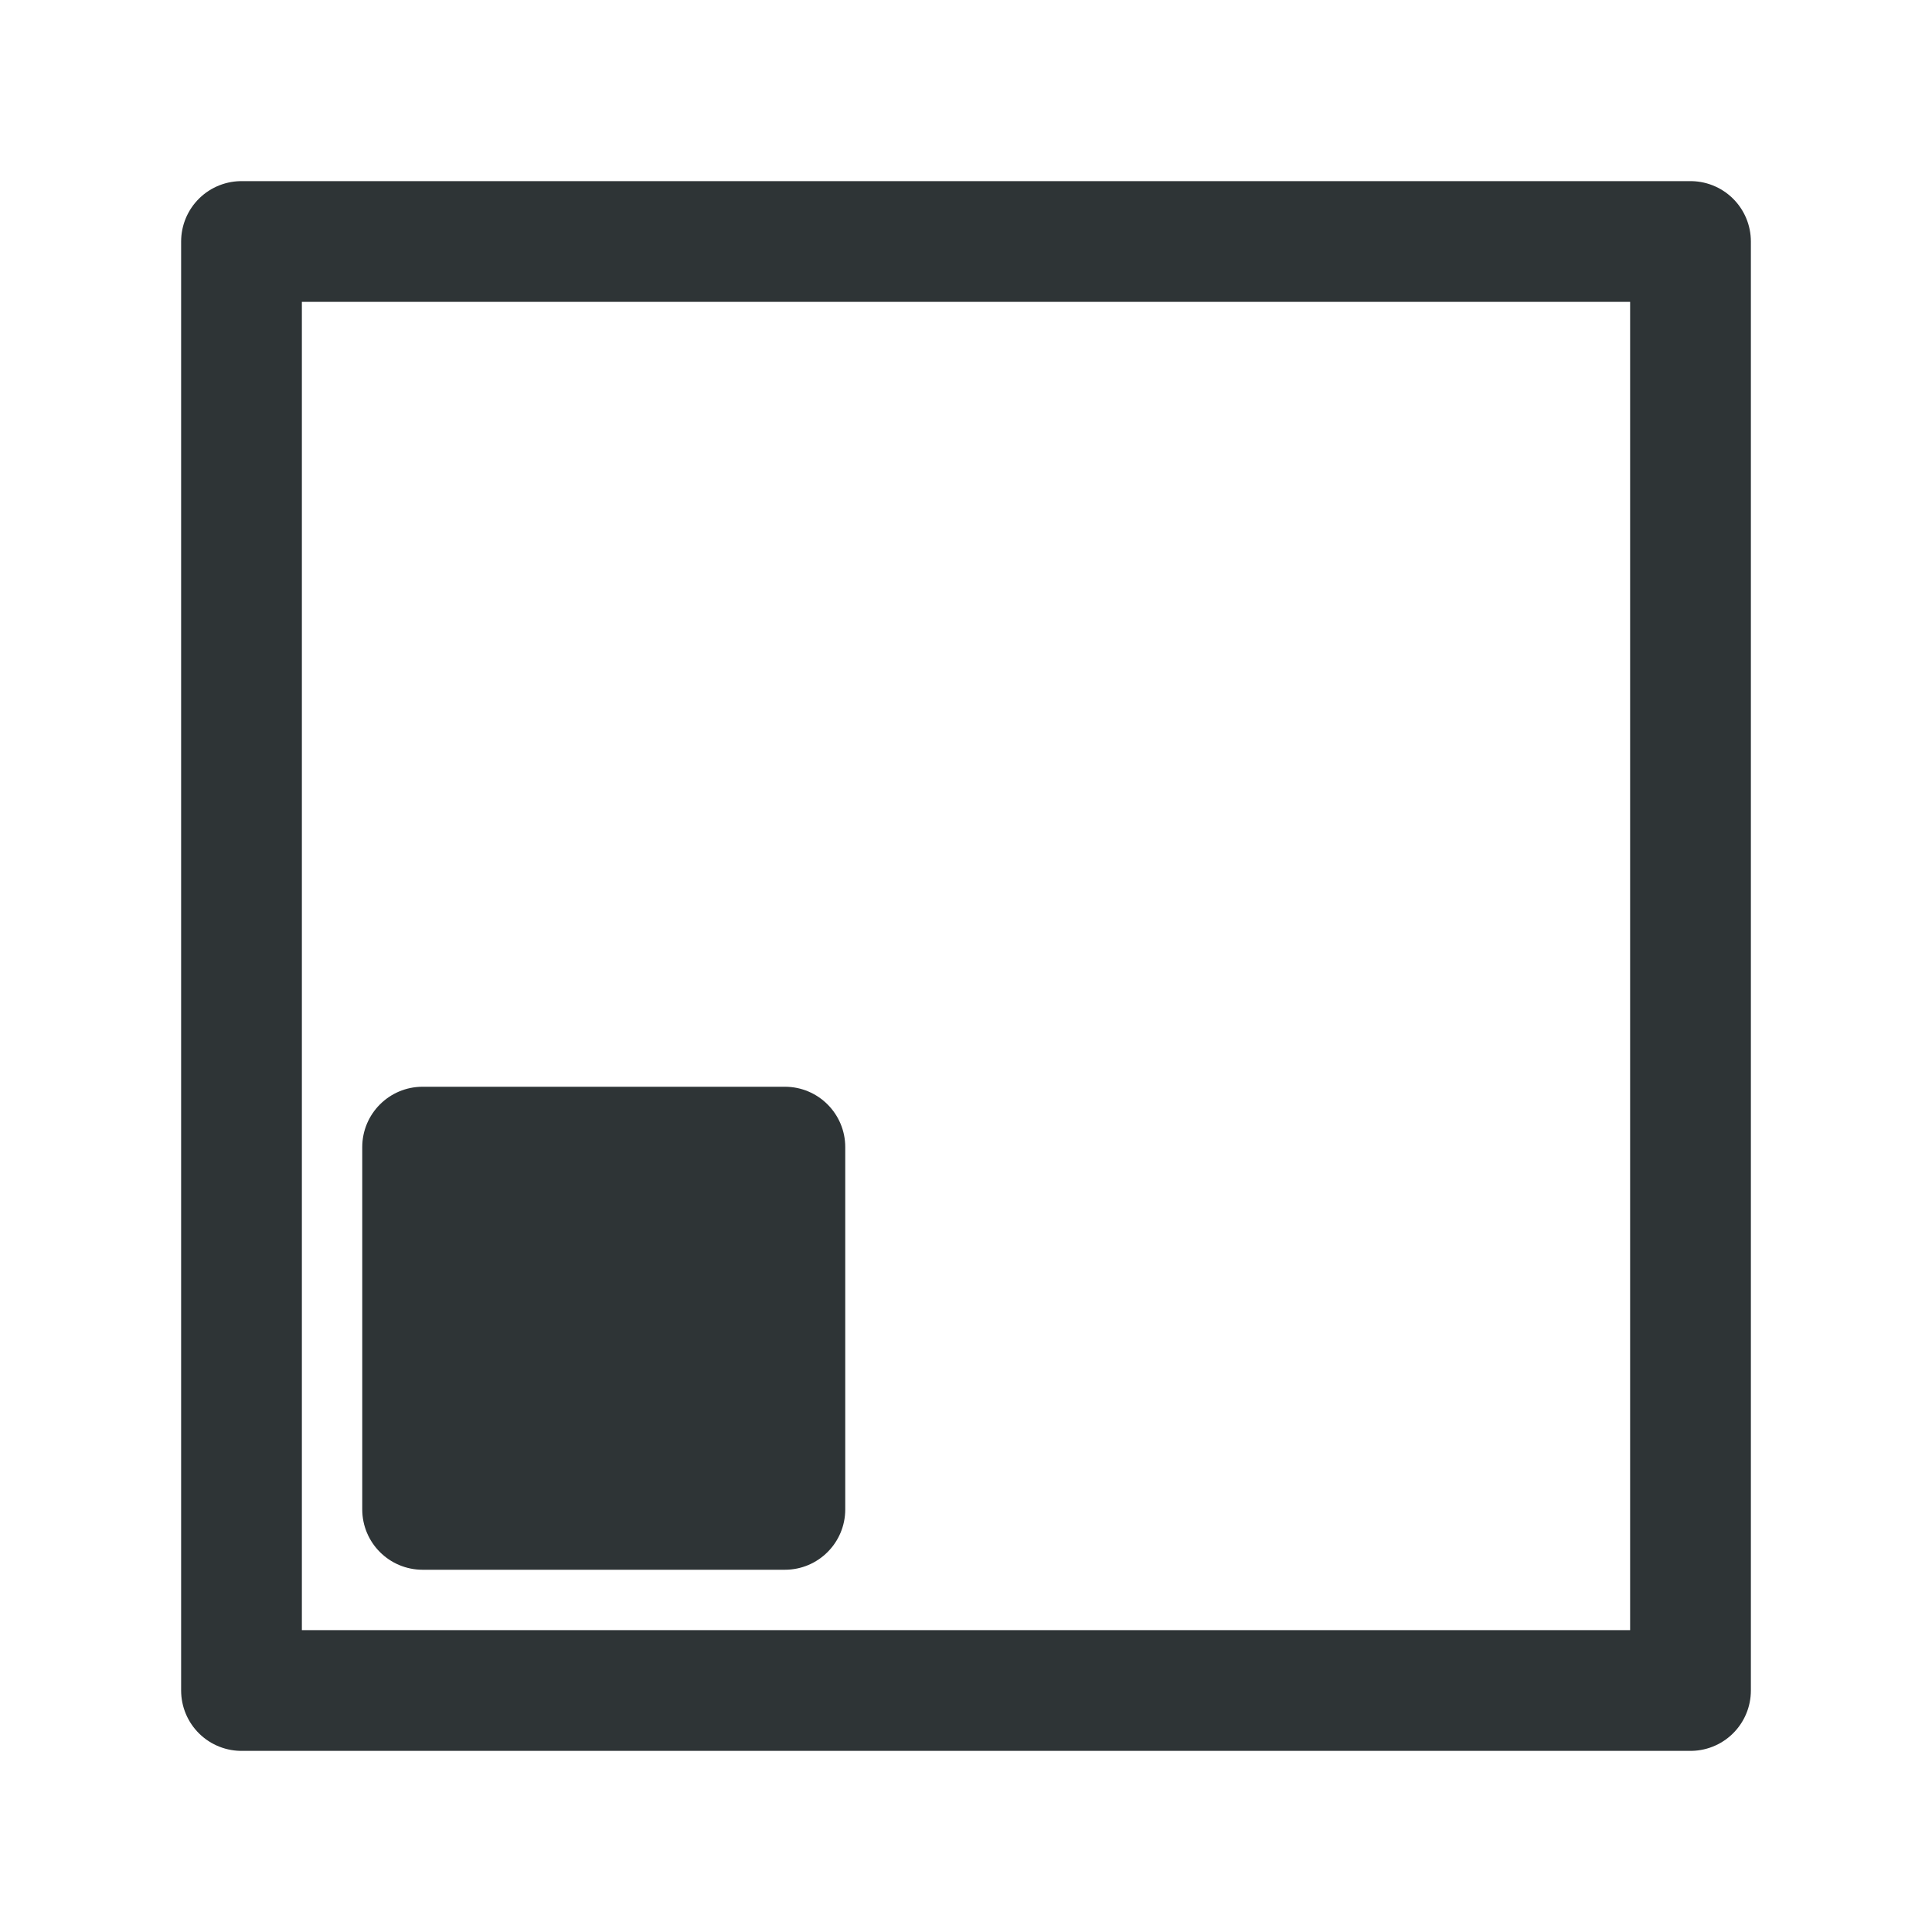
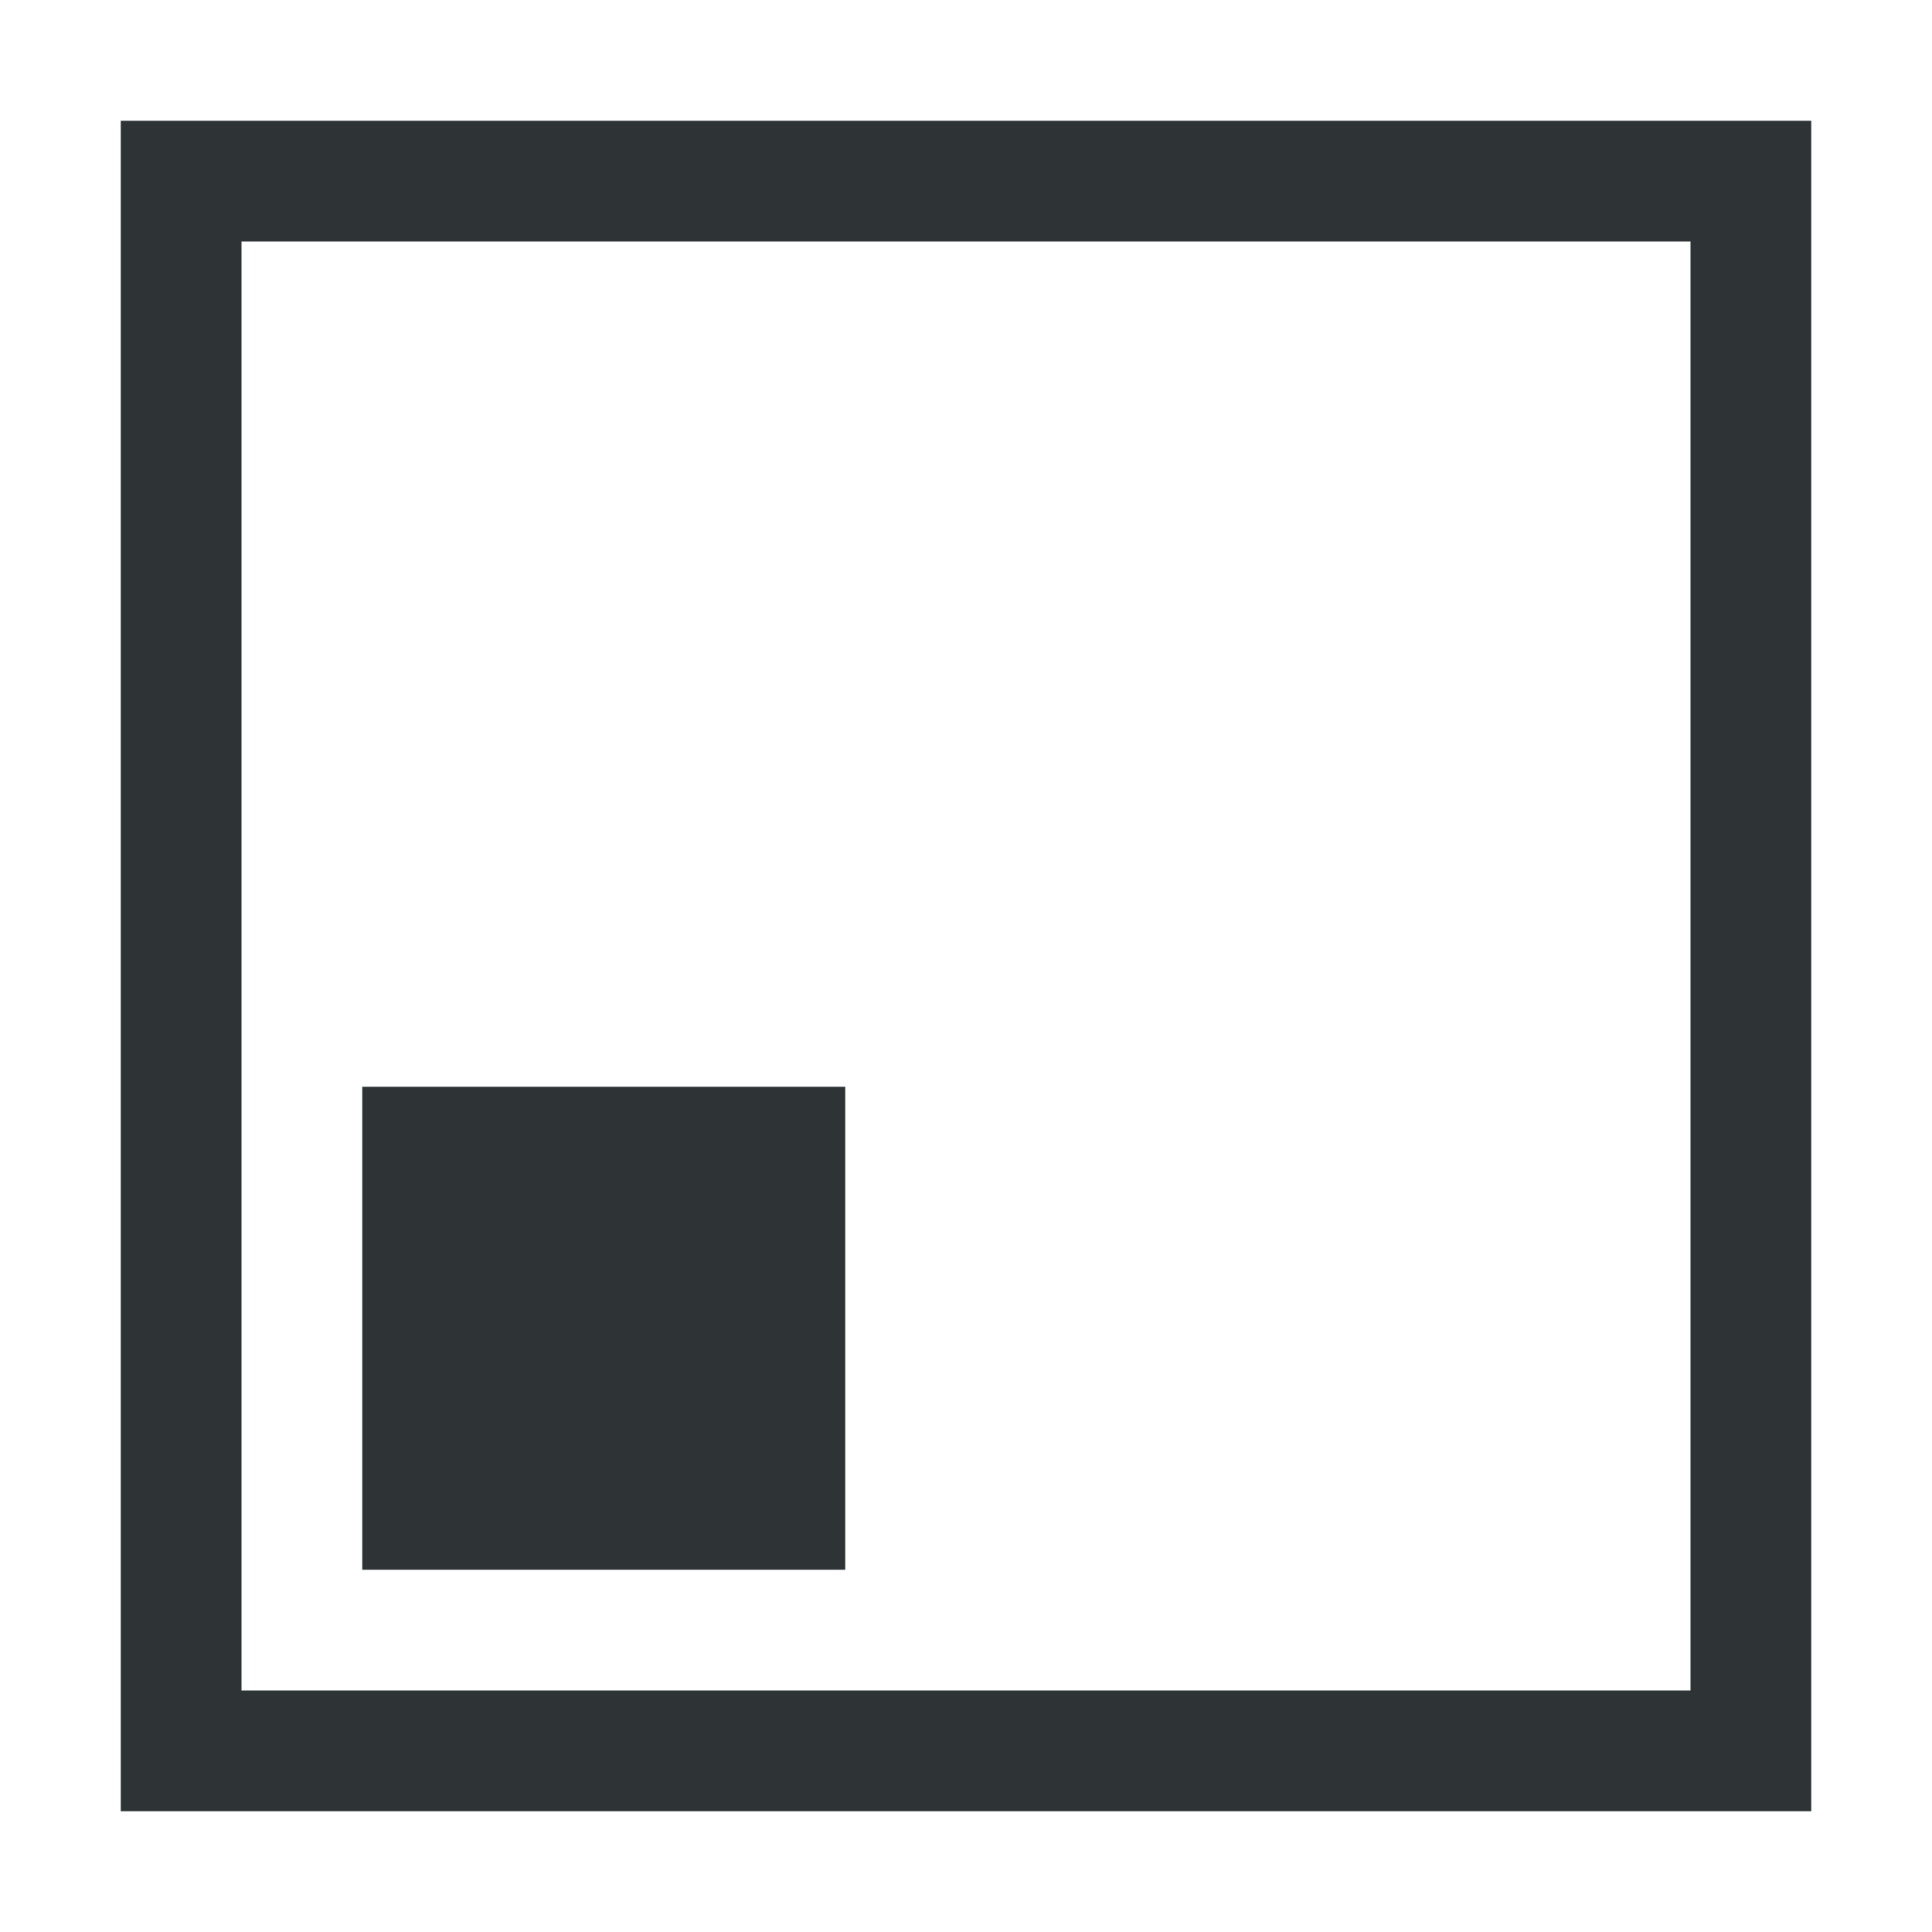
<svg xmlns="http://www.w3.org/2000/svg" width="16" height="16" viewBox="0 0 16 16">
-   <path d="M2 2h12v12H2z" fill="none" stroke="#2e3436" stroke-width="1" stroke-linejoin="round" />
-   <rect x="3" y="9" width="4" height="4" rx="0.5" fill="#2e3436" />
+   <path d="M1 1h14v14H1z M2 2v12h12V2z" fill="#2e3436" fill-rule="evenodd" />
+   <rect x="3" y="9" width="4" height="4" fill="#2e3436" />
</svg>
